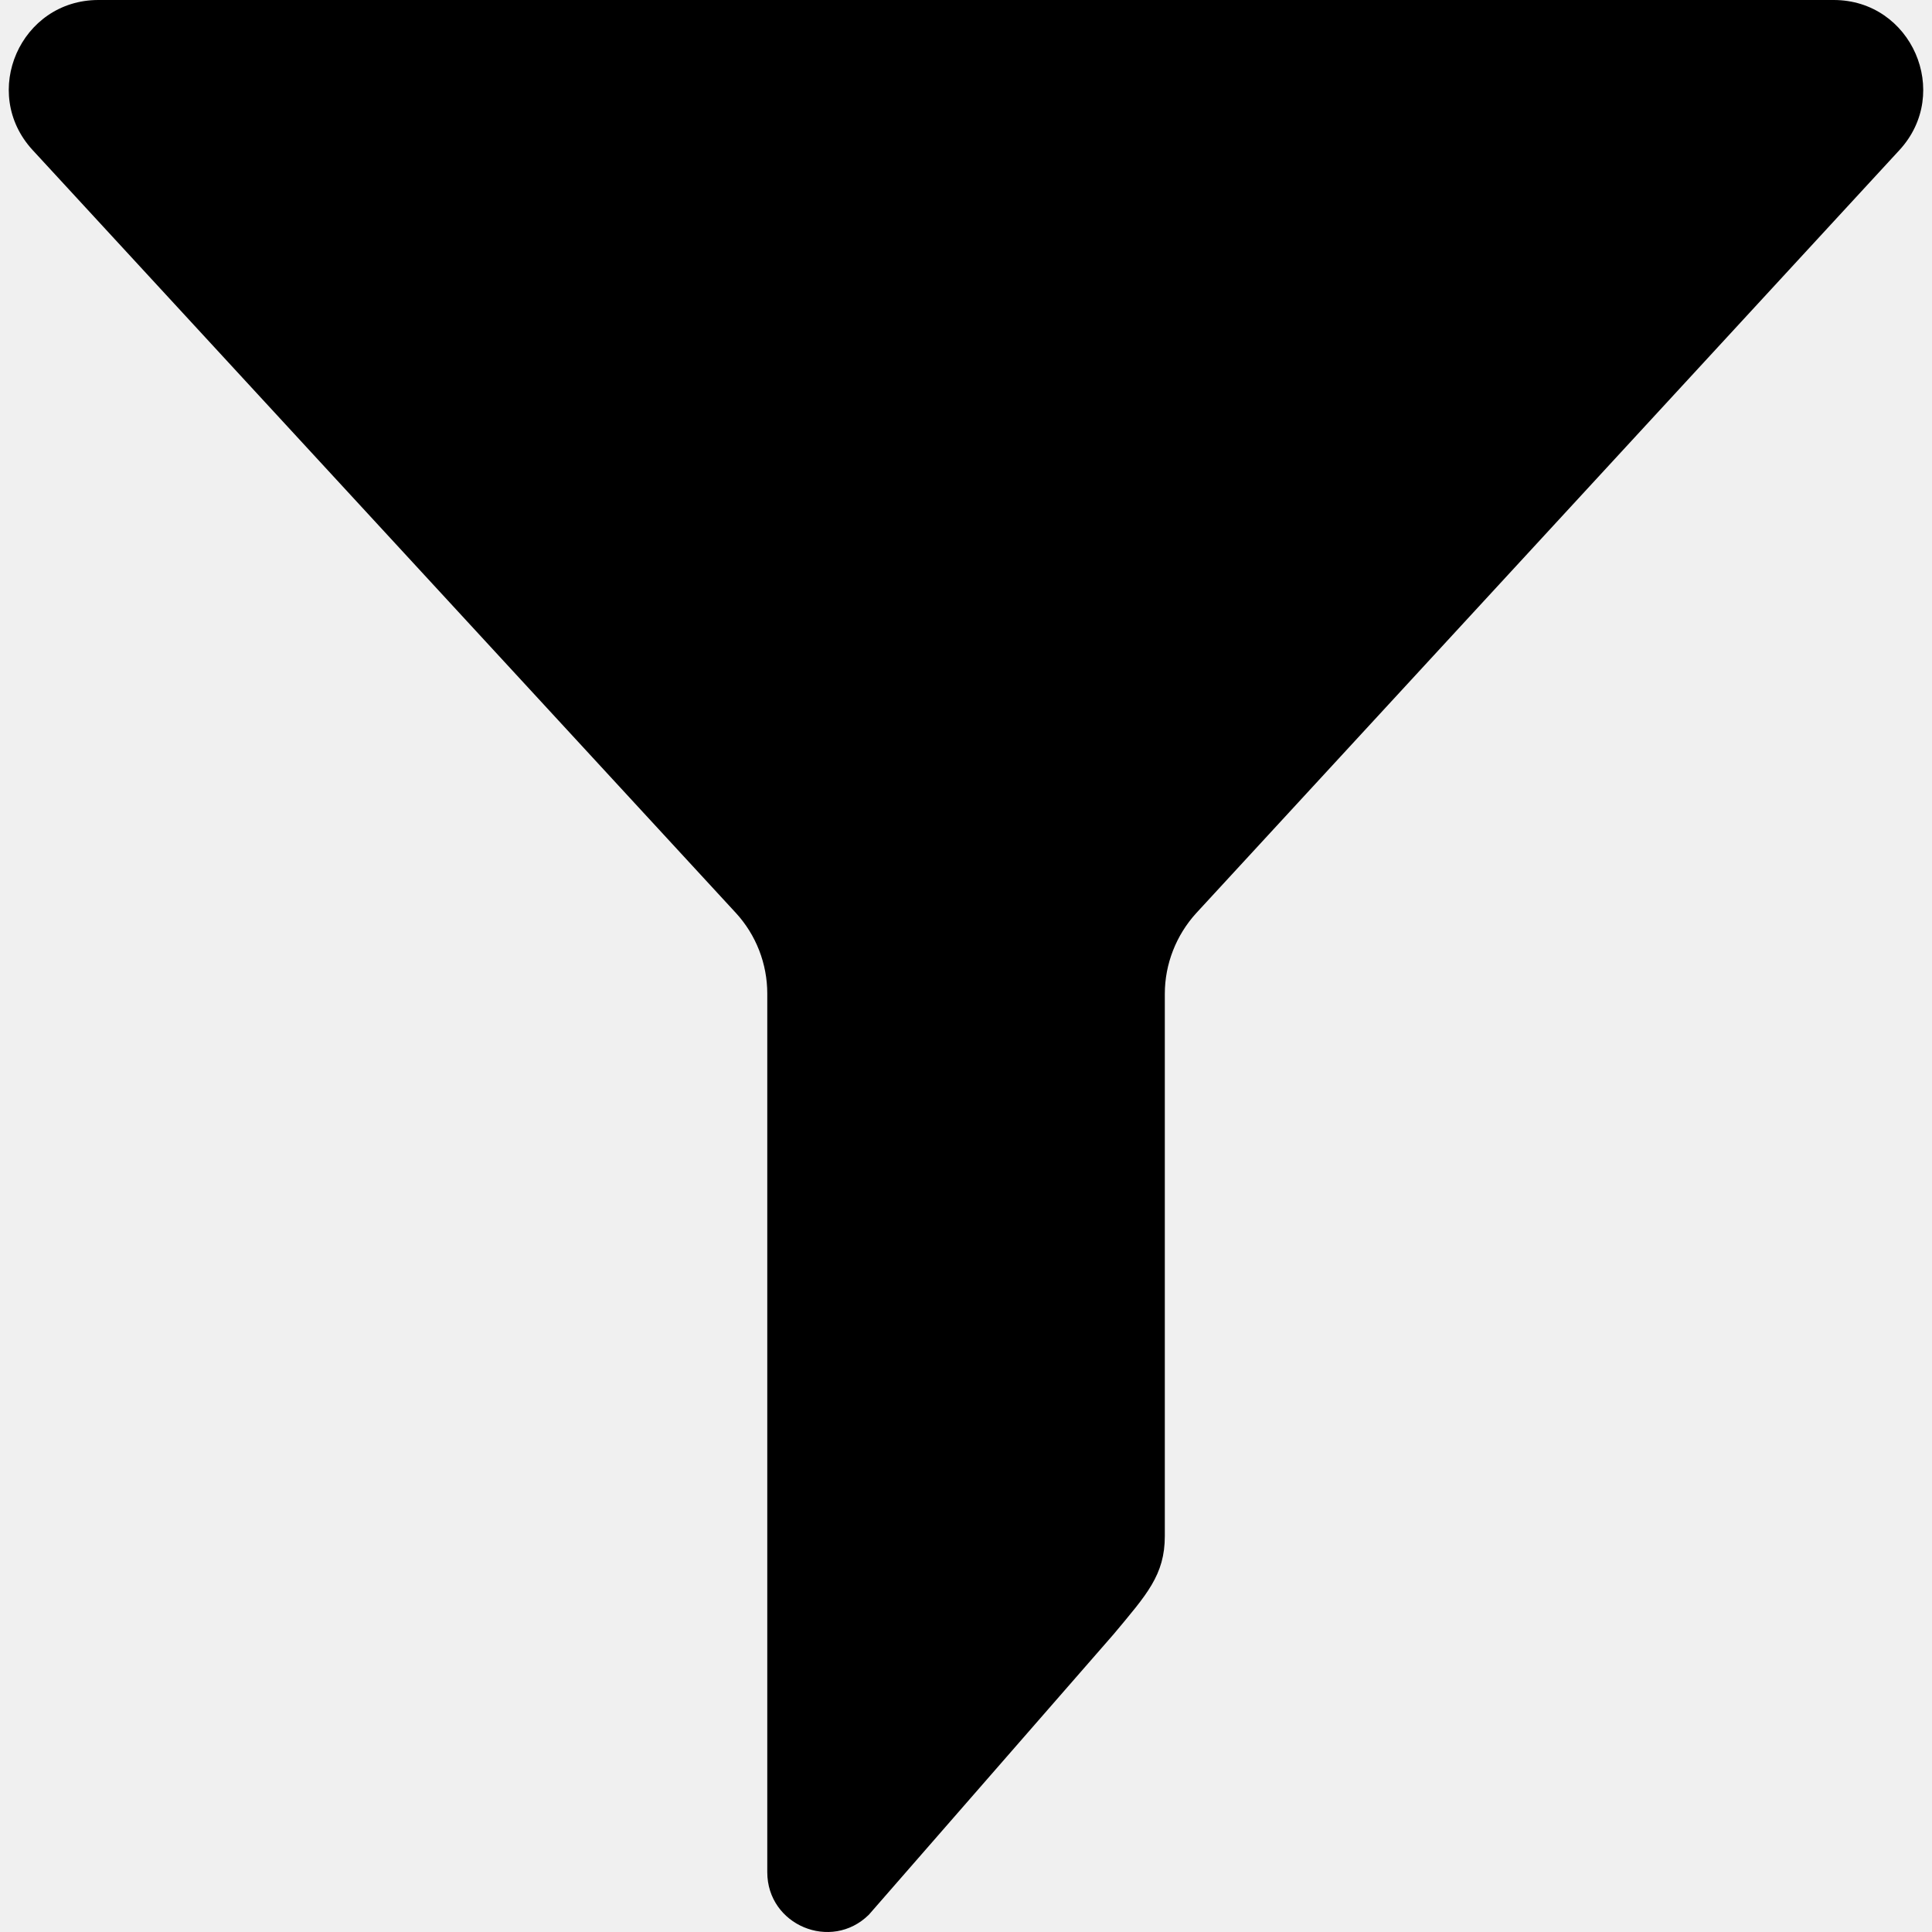
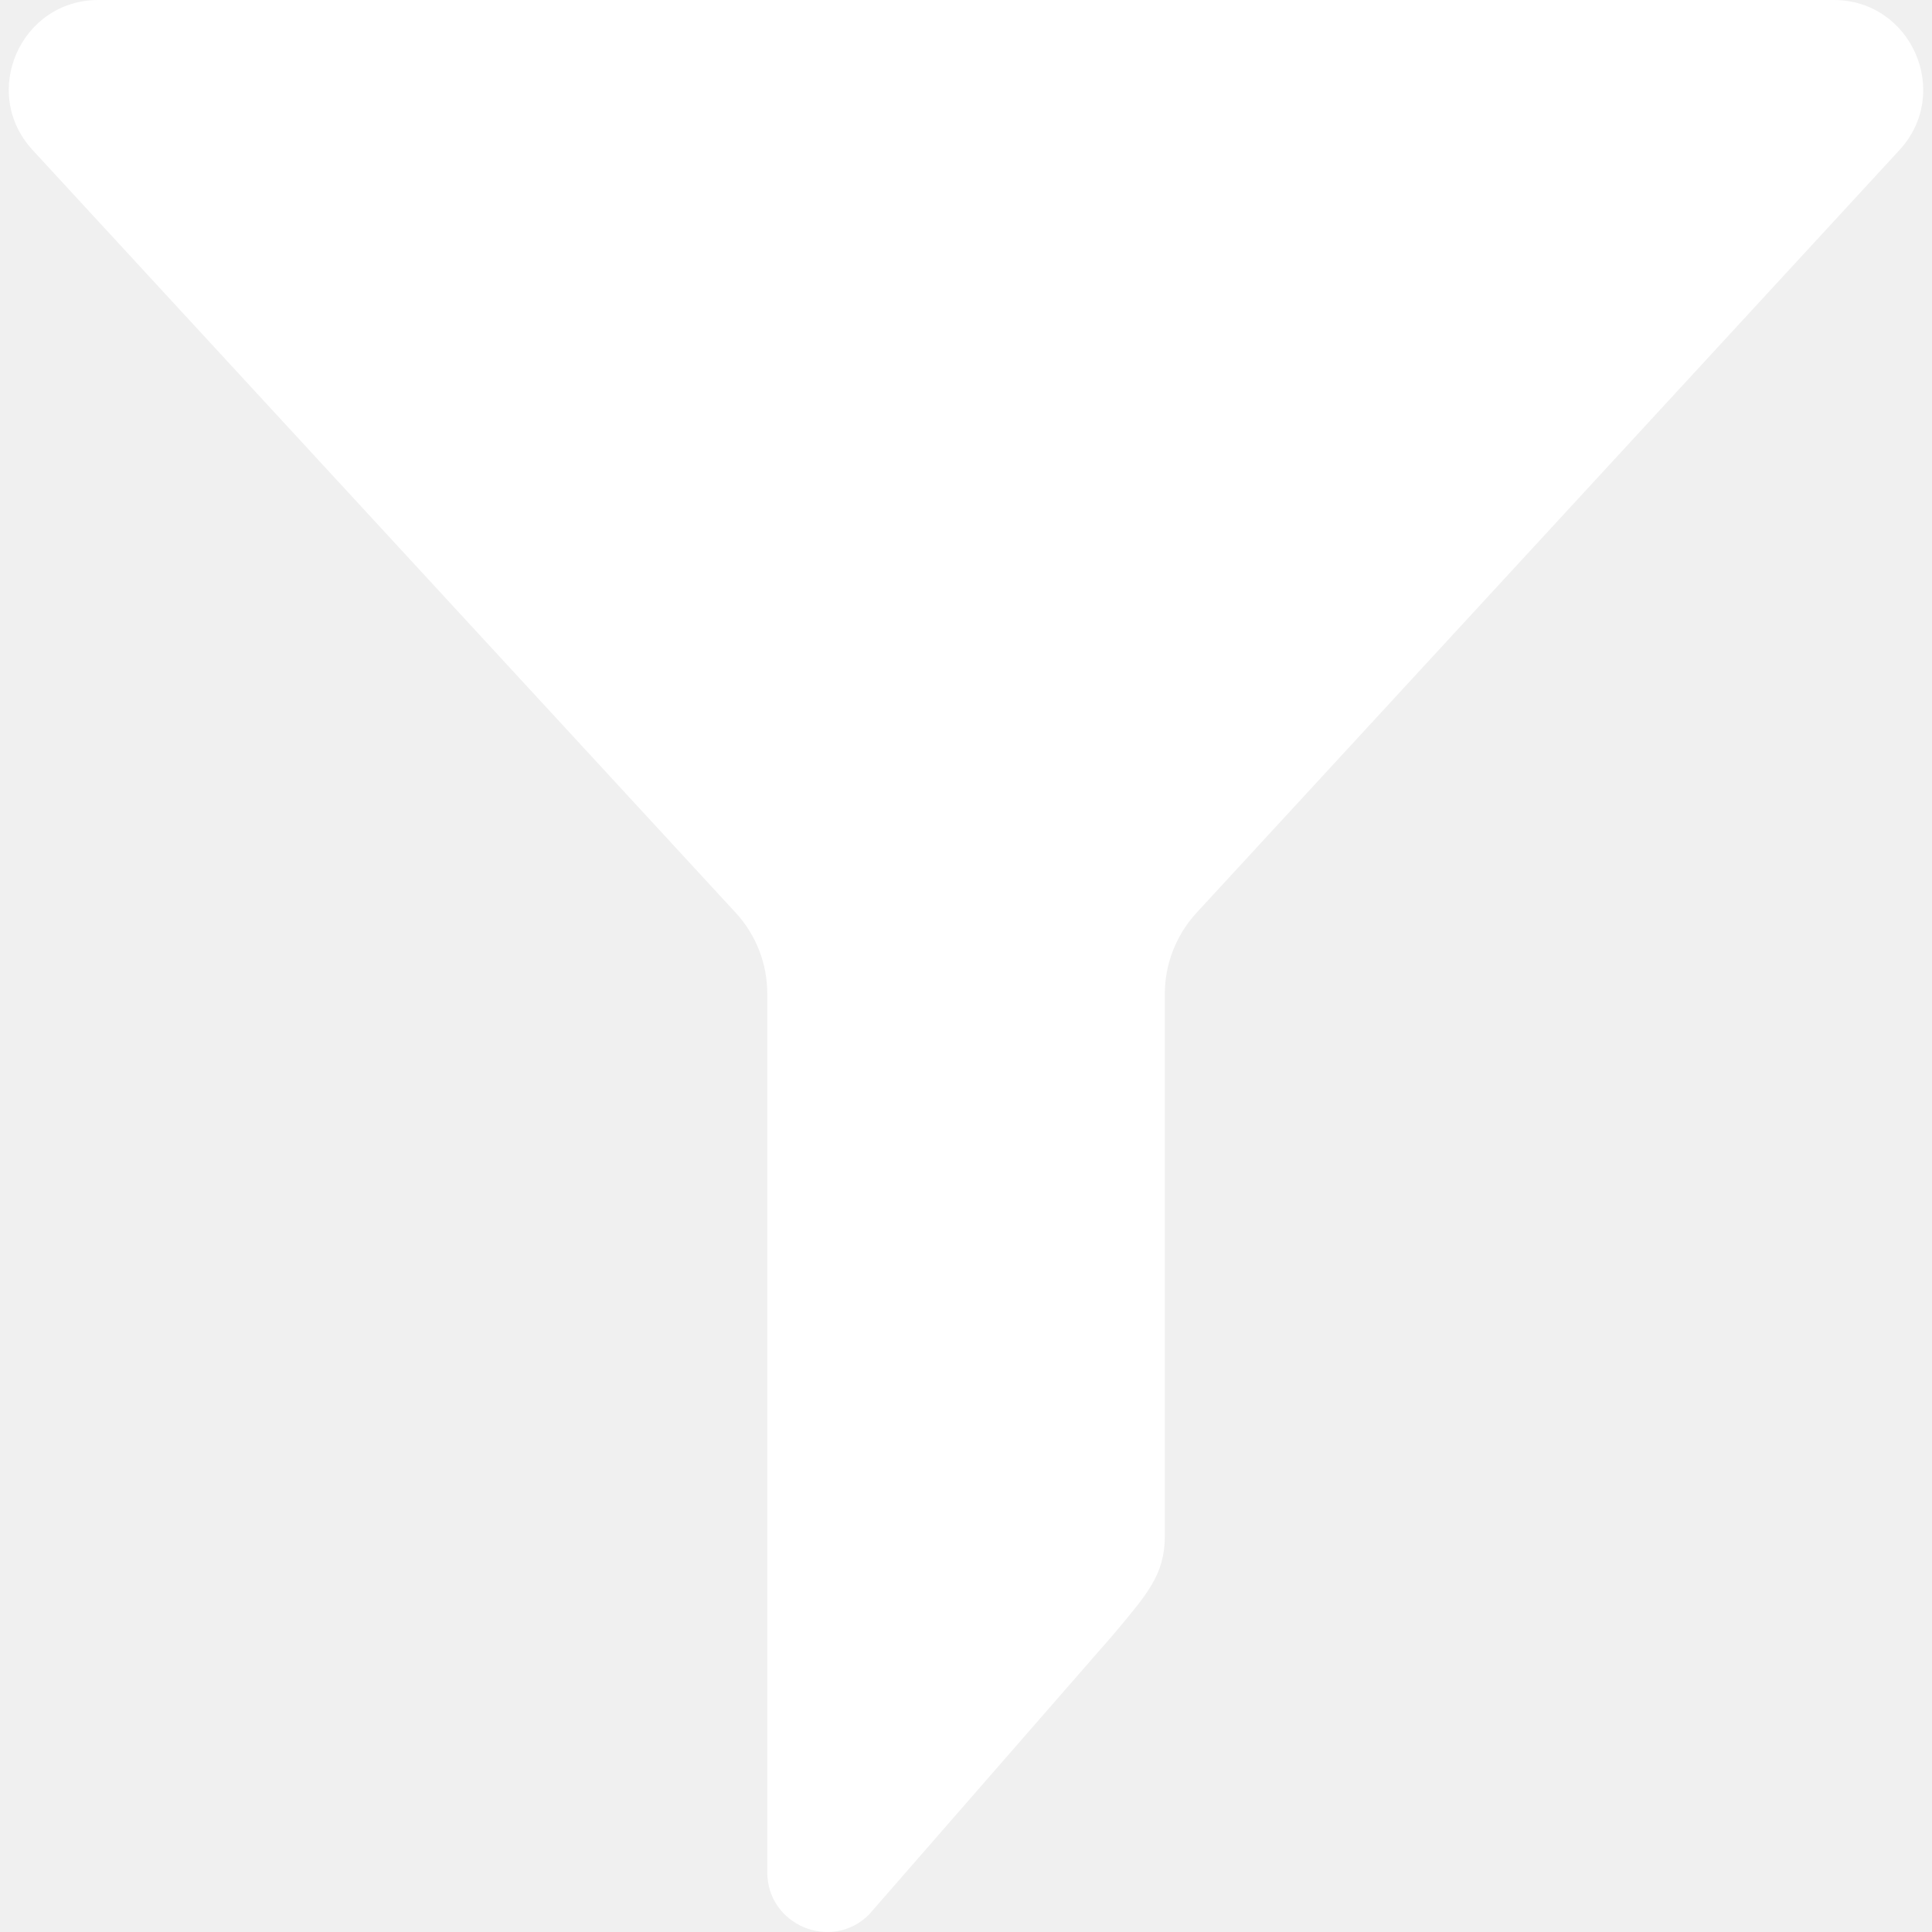
<svg xmlns="http://www.w3.org/2000/svg" version="1.1" id="Capa_1" x="0px" y="0px" width="971.986px" height="971.986px" viewBox="0 0 971.986 971.986" style="enable-background:new 0 0 971.986 971.986;" xml:space="preserve">
  <g>
-     <path d="M370.216,459.3c10.2,11.1,15.8,25.6,15.8,40.6v442c0,26.601,32.1,40.101,51.1,21.4l123.3-141.3   c16.5-19.8,25.6-29.601,25.6-49.2V500c0-15,5.7-29.5,15.8-40.601L955.615,75.5c26.5-28.8,6.101-75.5-33.1-75.5h-873   c-39.2,0-59.7,46.6-33.1,75.5L370.216,459.3z" fill="#000000" />
+     <path d="M370.216,459.3c10.2,11.1,15.8,25.6,15.8,40.6v442c0,26.601,32.1,40.101,51.1,21.4l123.3-141.3   c16.5-19.8,25.6-29.601,25.6-49.2V500c0-15,5.7-29.5,15.8-40.601L955.615,75.5c26.5-28.8,6.101-75.5-33.1-75.5h-873   c-39.2,0-59.7,46.6-33.1,75.5L370.216,459.3z" fill="#ffffff" />
  </g>
  <g>
</g>
  <g>
</g>
  <g>
</g>
  <g>
</g>
  <g>
</g>
  <g>
</g>
  <g>
</g>
  <g>
</g>
  <g>
</g>
  <g>
</g>
  <g>
</g>
  <g>
</g>
  <g>
</g>
  <g>
</g>
  <g>
</g>
</svg>
